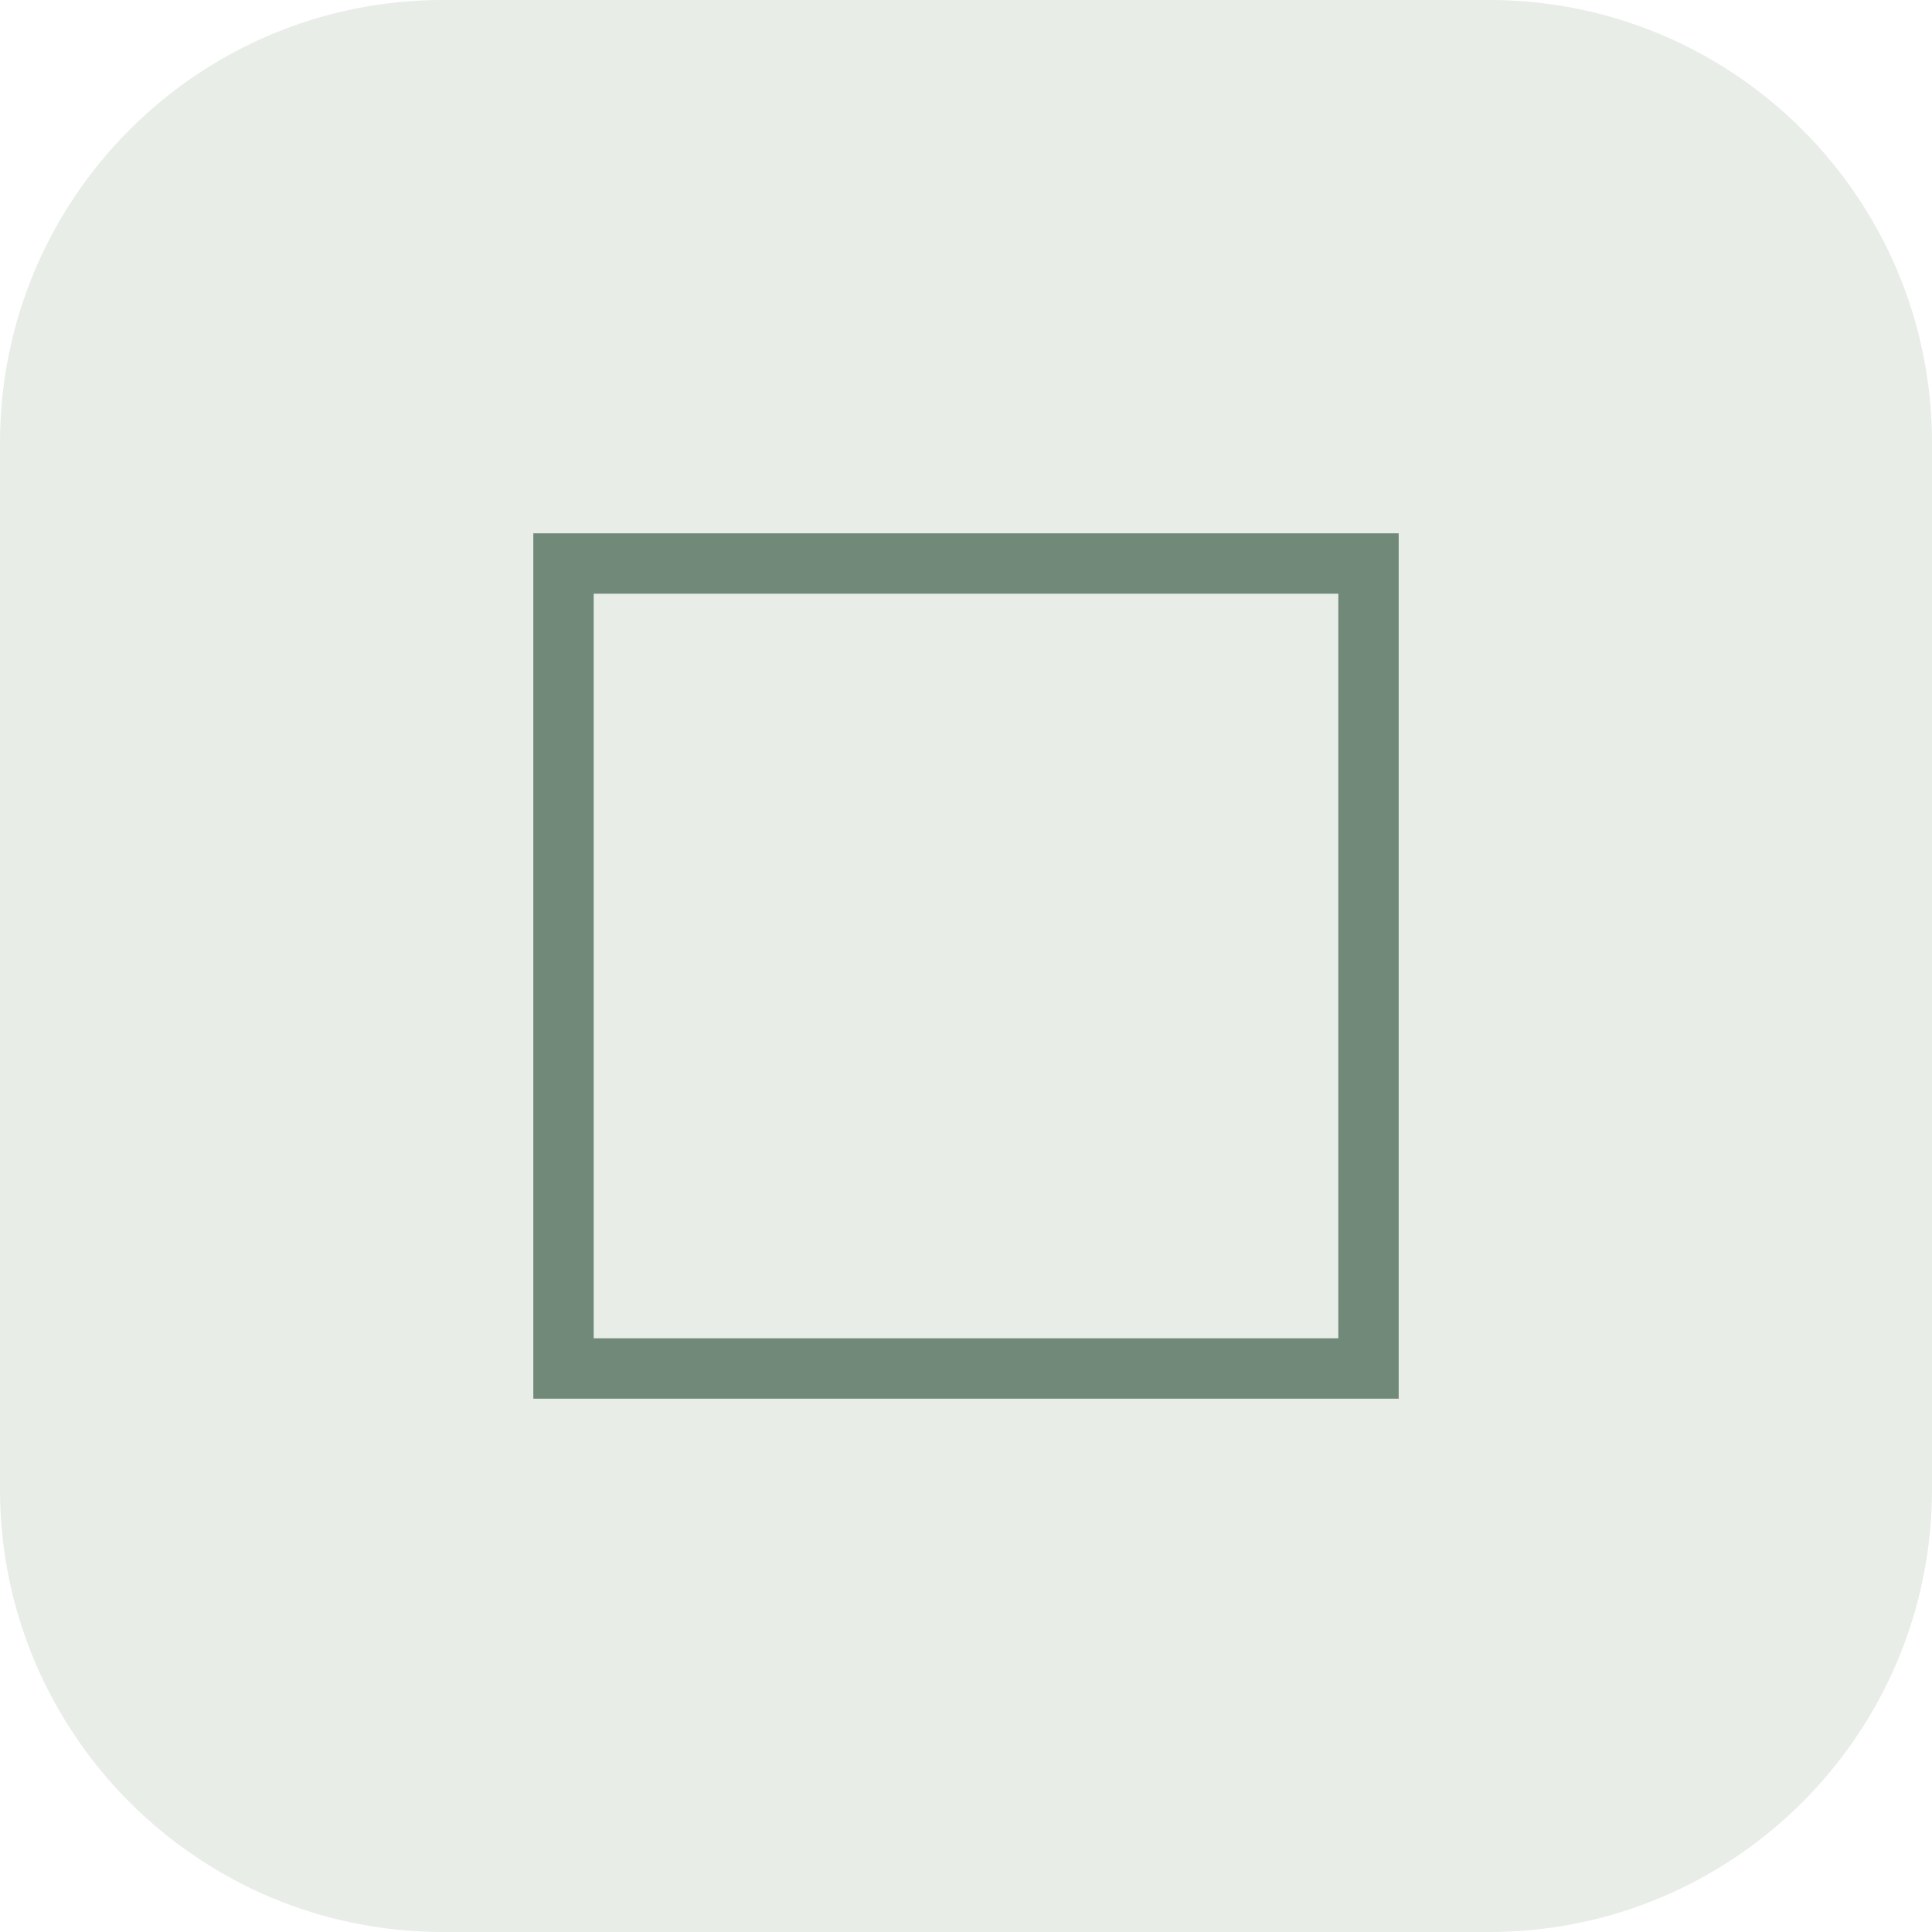
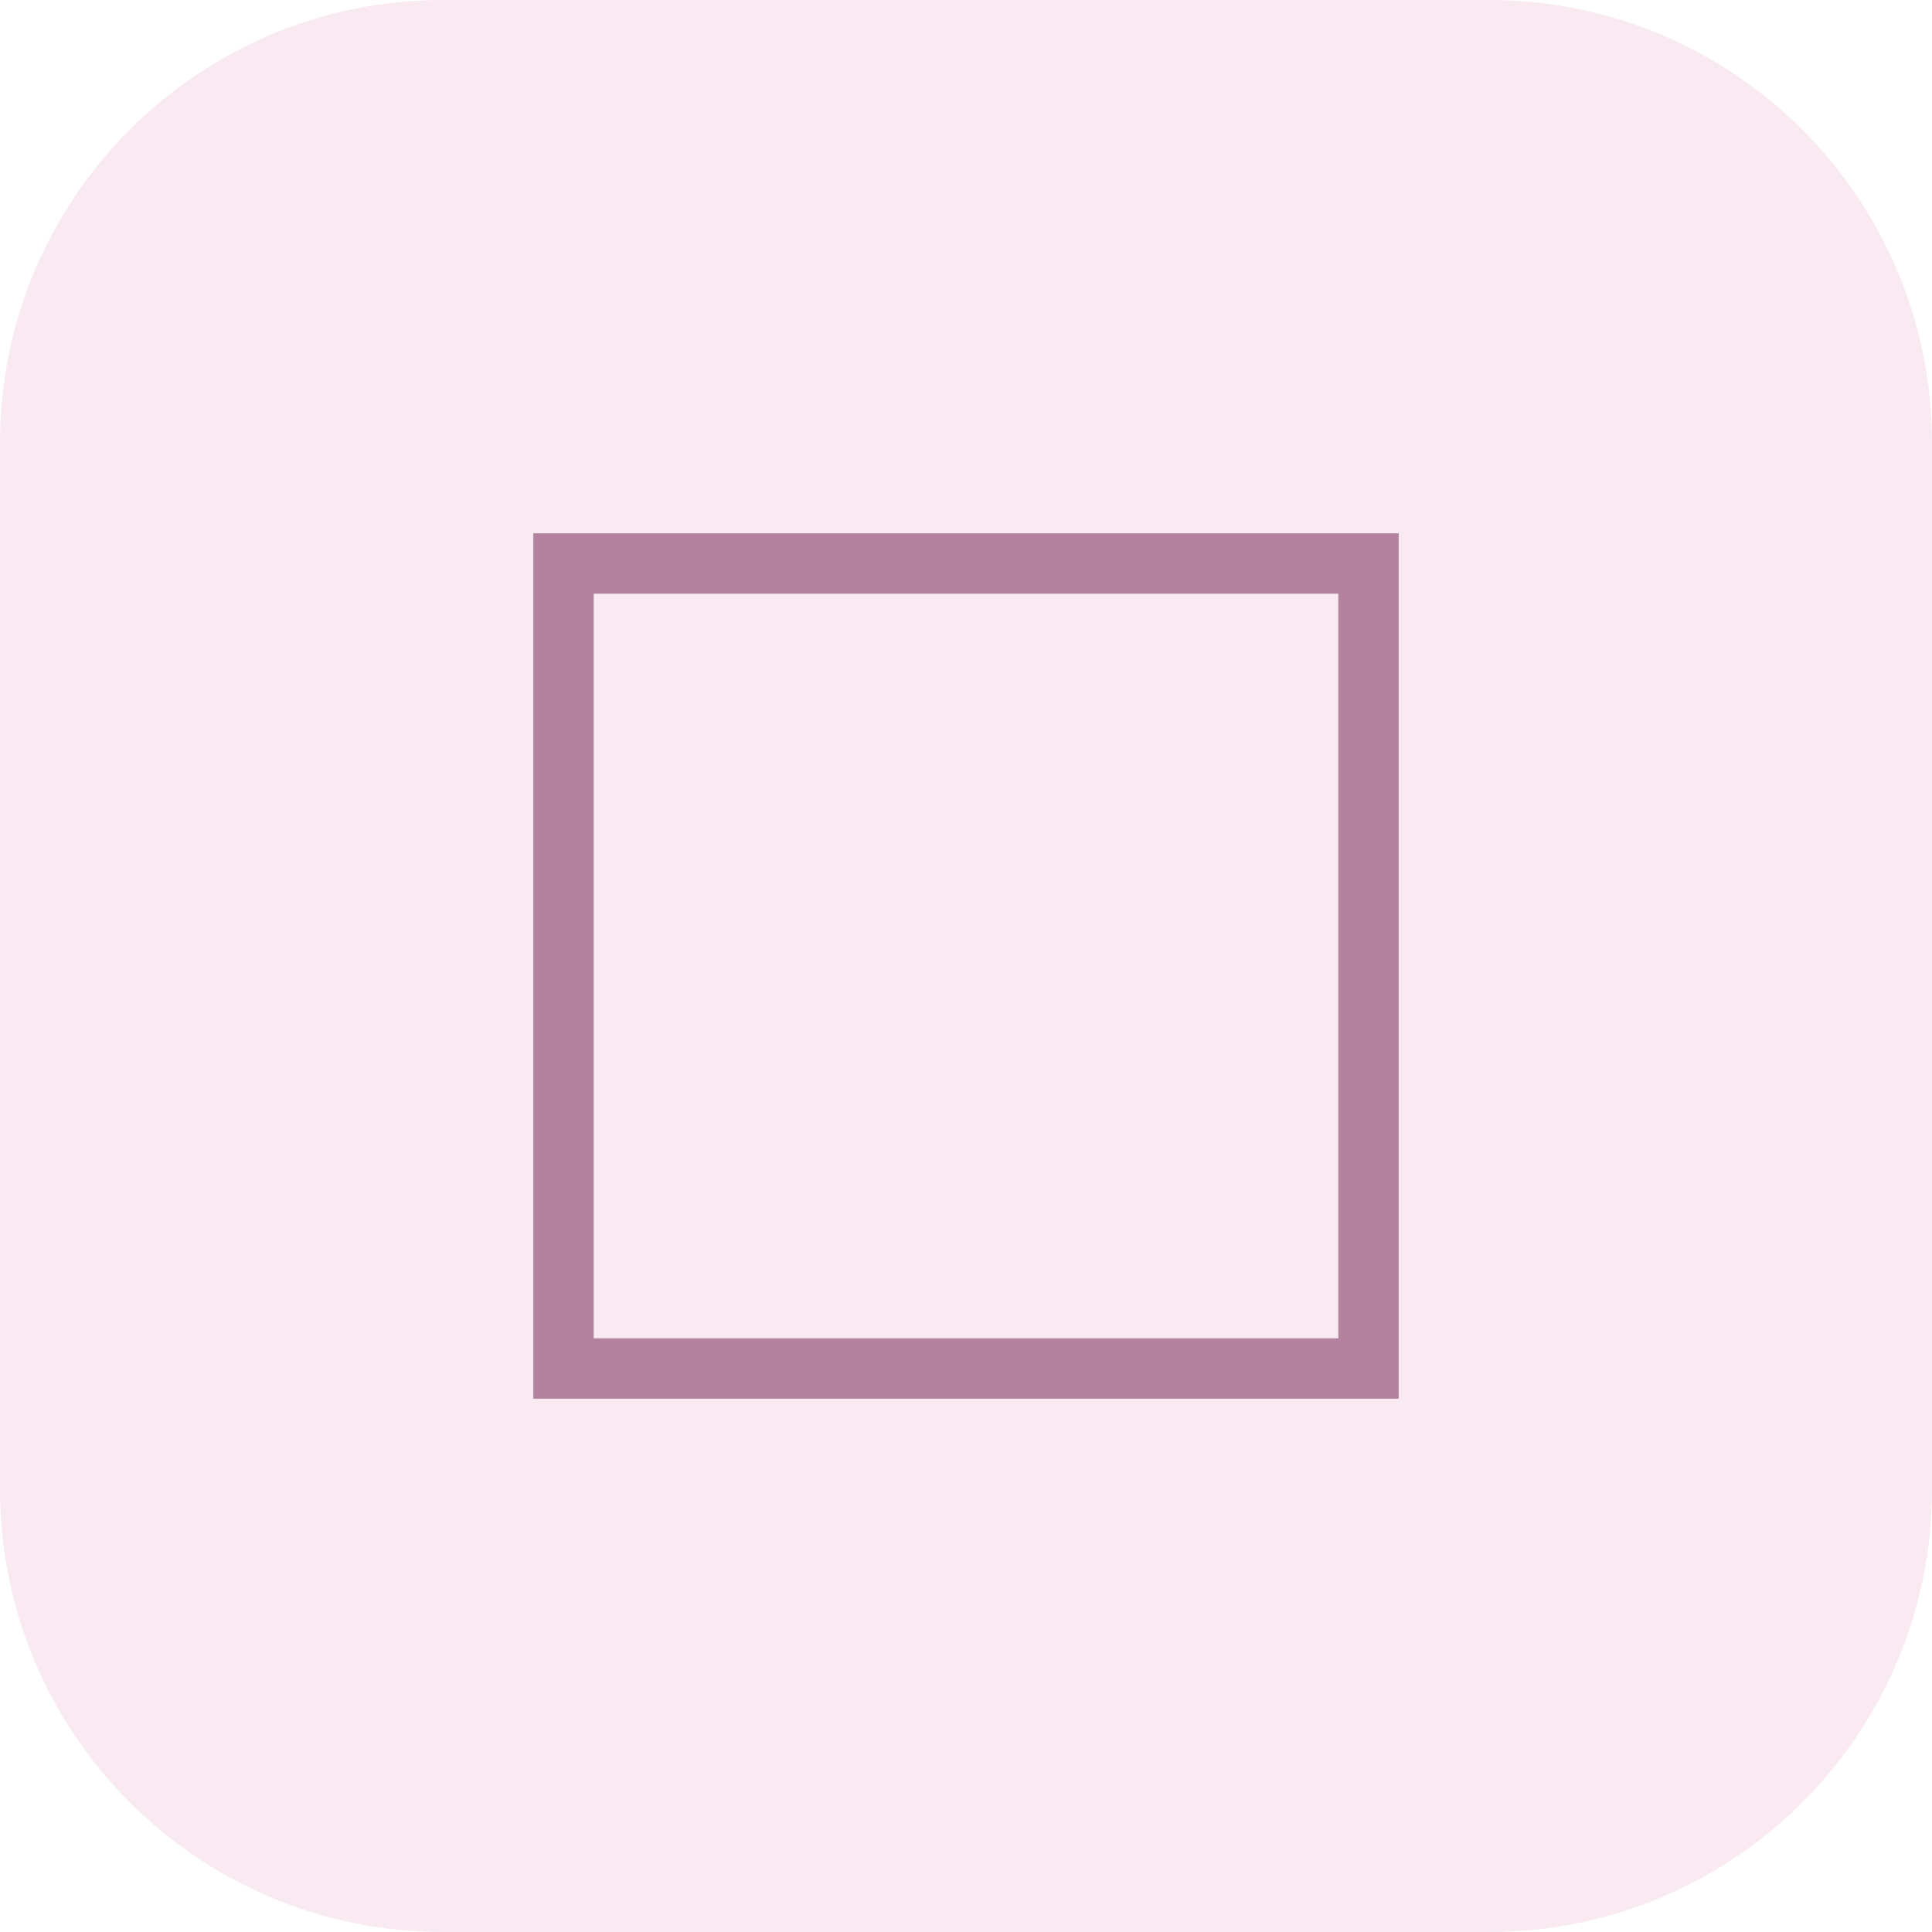
<svg xmlns="http://www.w3.org/2000/svg" viewBox="0 0 96 96">
-   <rect width="96" height="96" rx="22" fill="#e8ede8" />
-   <path d="M28 28h40v40H28Z" fill="none" stroke="#718979" stroke-width="3" />
+   <rect width="96" height="96" rx="22" fill="#f9eaf2" />
+   <path d="M28 28h40v40H28Z" fill="none" stroke="#b4819e" stroke-width="3" />
</svg>
